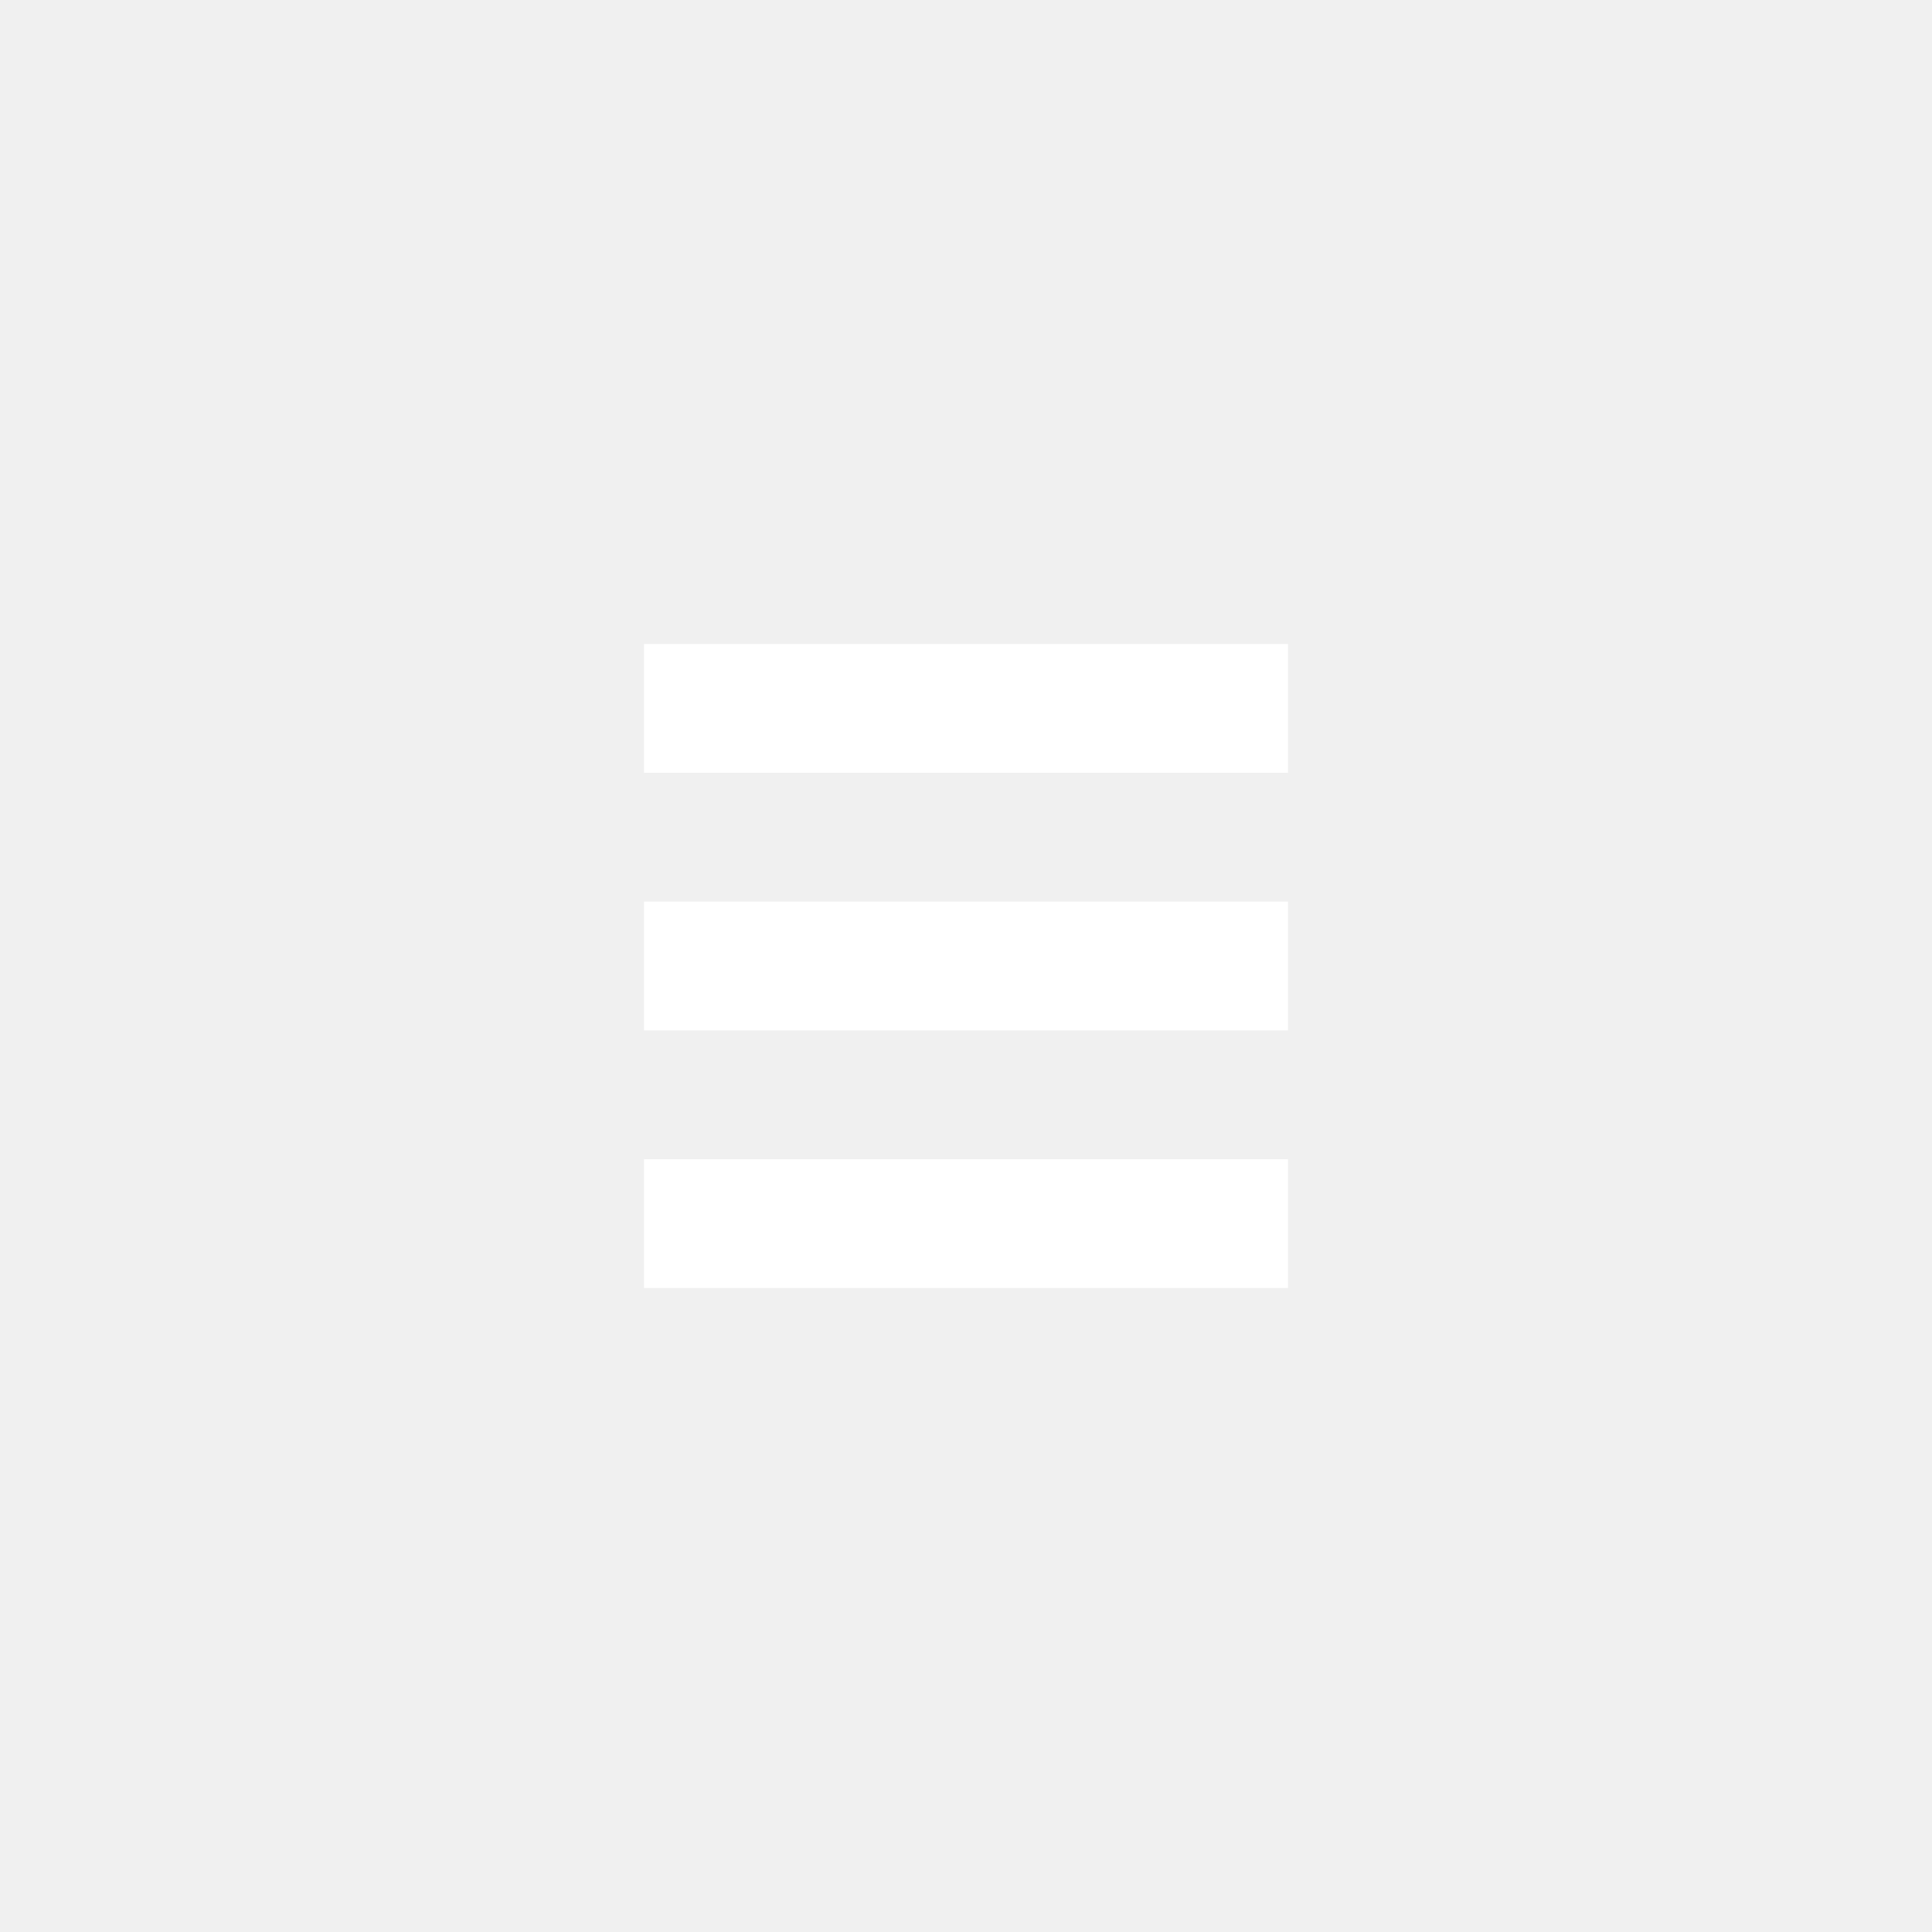
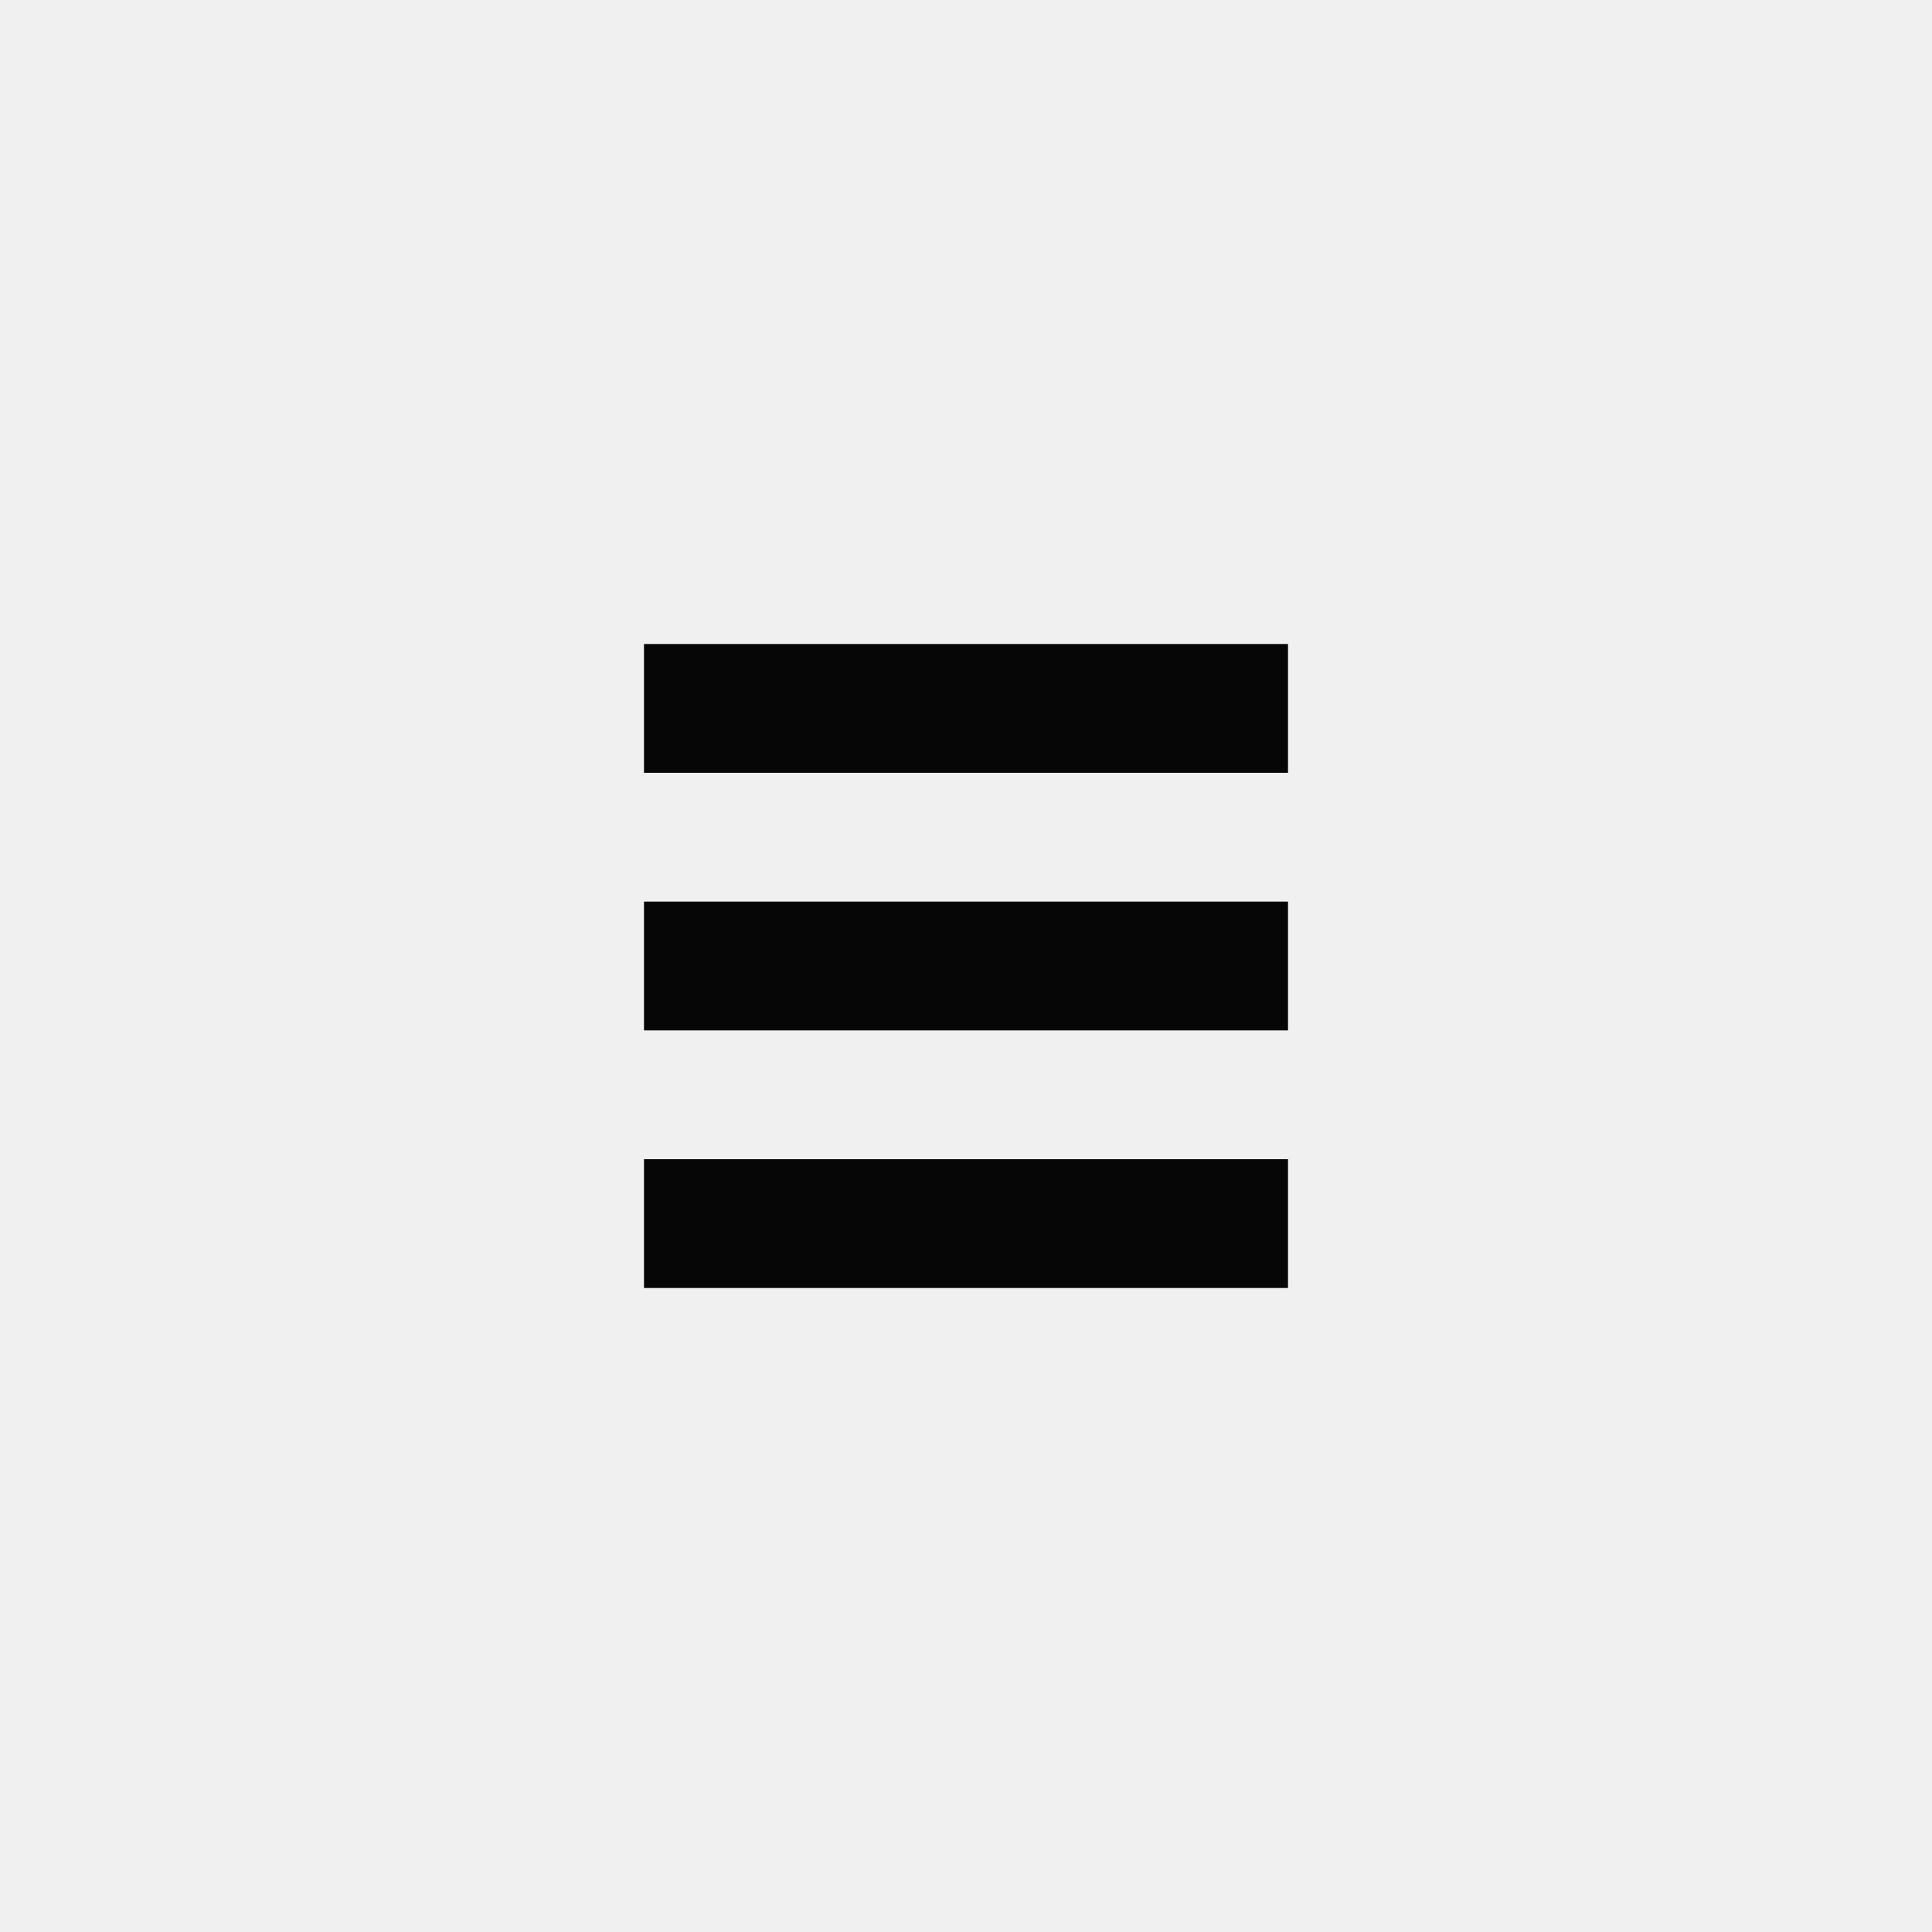
<svg xmlns="http://www.w3.org/2000/svg" width="30" height="30" viewBox="0 0 30 30">
-   <g fill="#ffffff">
+   <g fill="#060606">
    <rect x="10" y="10" width="10" height="2" />
    <rect x="10" y="14" width="10" height="2" />
    <rect x="10" y="18" width="10" height="2" />
  </g>
</svg>
